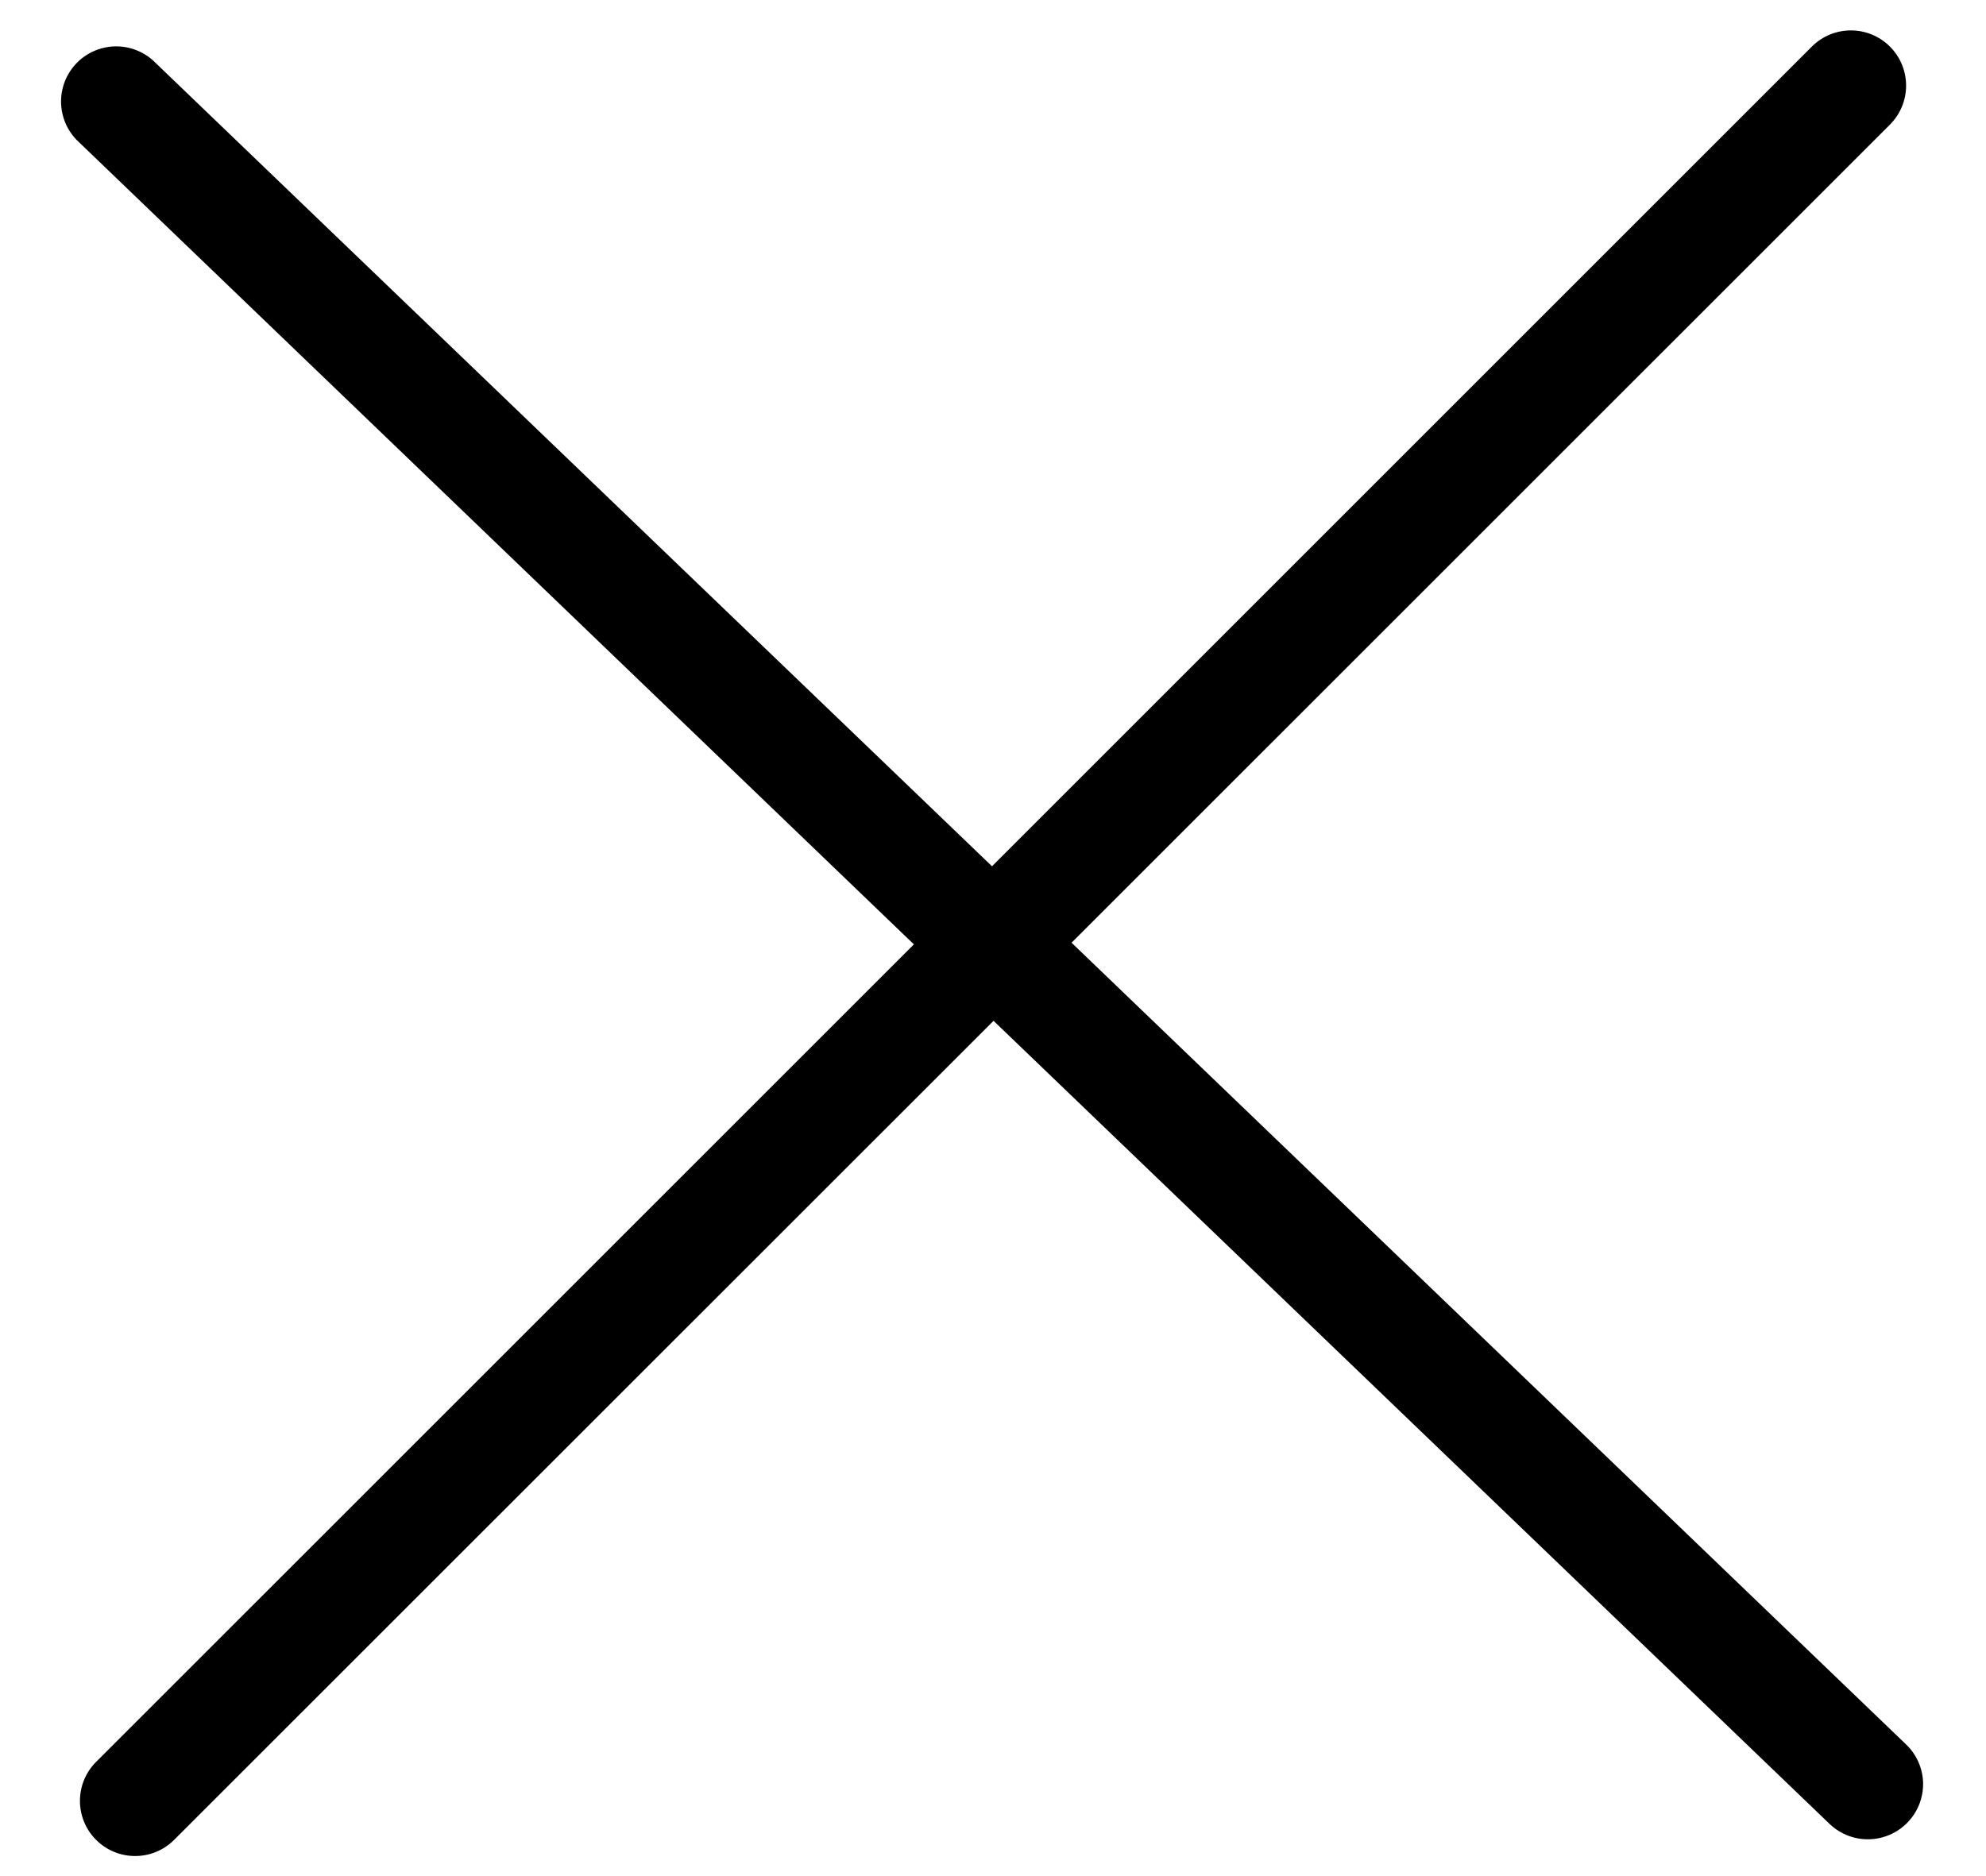
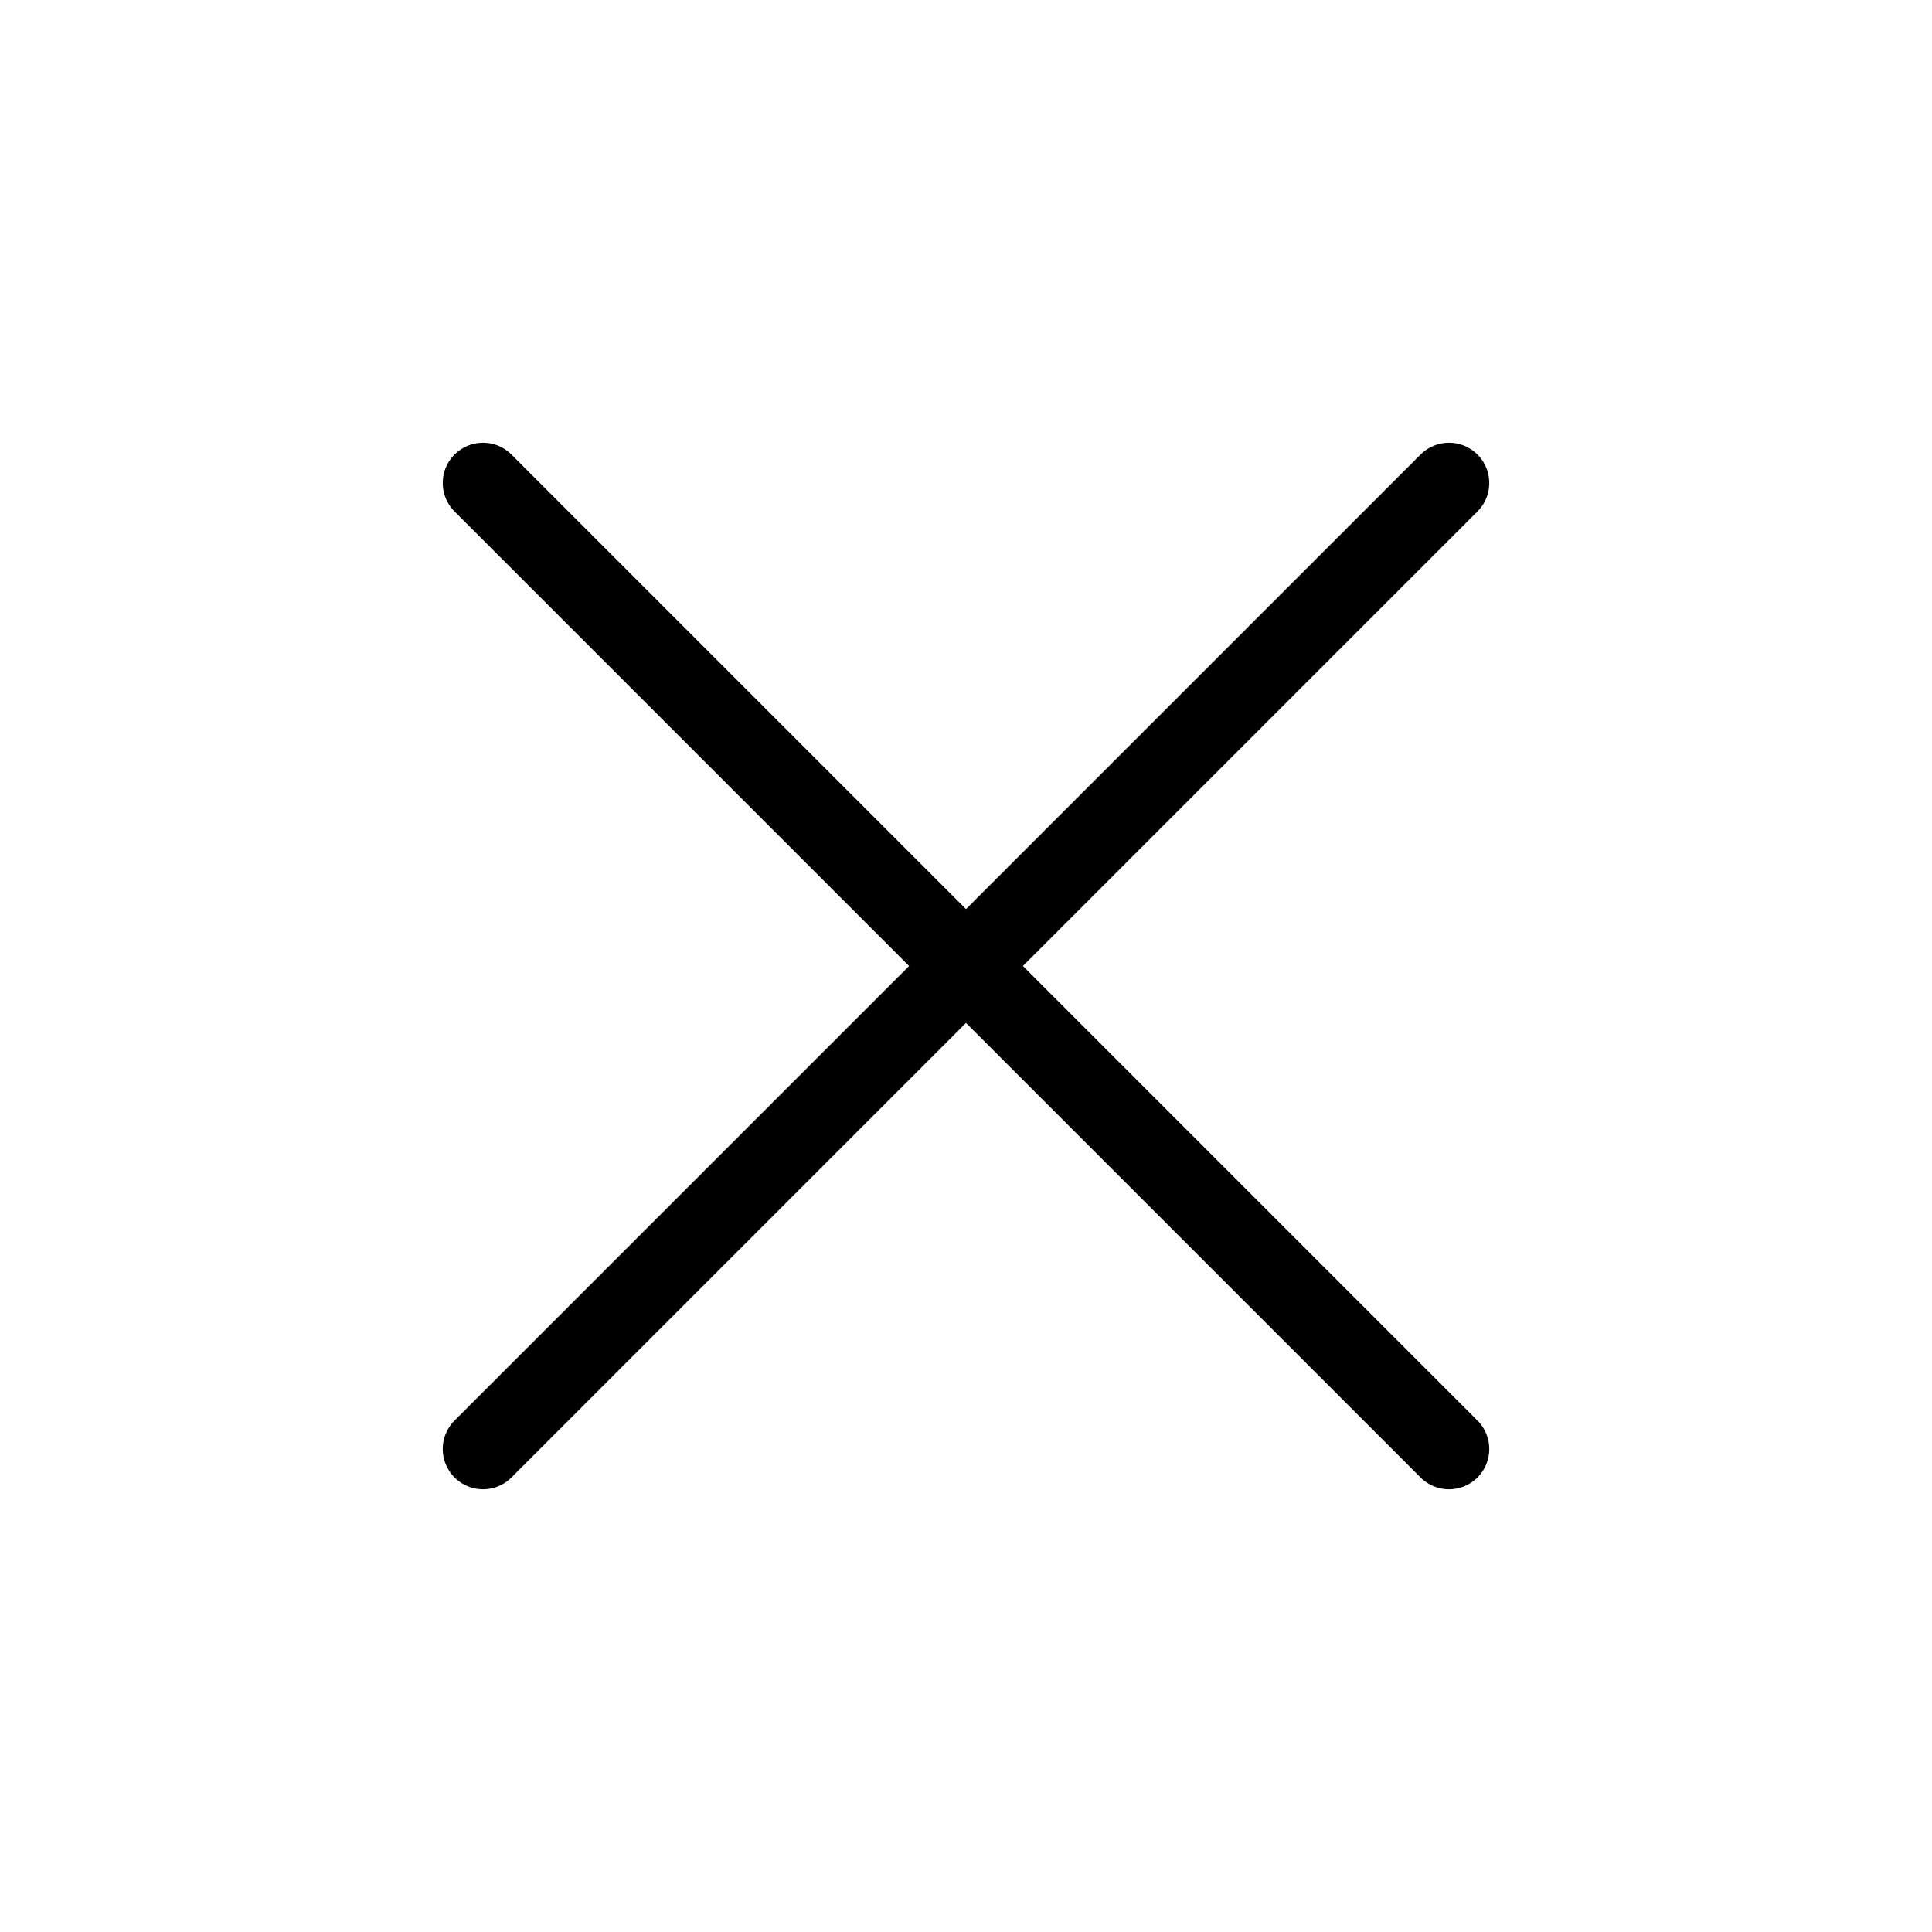
- <svg xmlns="http://www.w3.org/2000/svg" fill="none" class="icon icon-close" viewBox="0 0 18 17">
-   <path fill="currentColor" d="M.865 15.978a.5.5 0 0 0 .707.707l7.433-7.431 7.579 7.282a.501.501 0 0 0 .846-.37.5.5 0 0 0-.153-.351L9.712 8.546l7.417-7.416a.5.5 0 1 0-.707-.708L8.991 7.853 1.413.573a.5.5 0 1 0-.693.72l7.563 7.268z" />
+ <svg xmlns="http://www.w3.org/2000/svg" viewBox="0 0 24 24" class="icon icon-close">
+   <path fill="none" stroke="currentColor" stroke-linecap="round" stroke-linejoin="round" stroke-width="1" d="M18 6L6 18M6 6l12 12" />
</svg>
